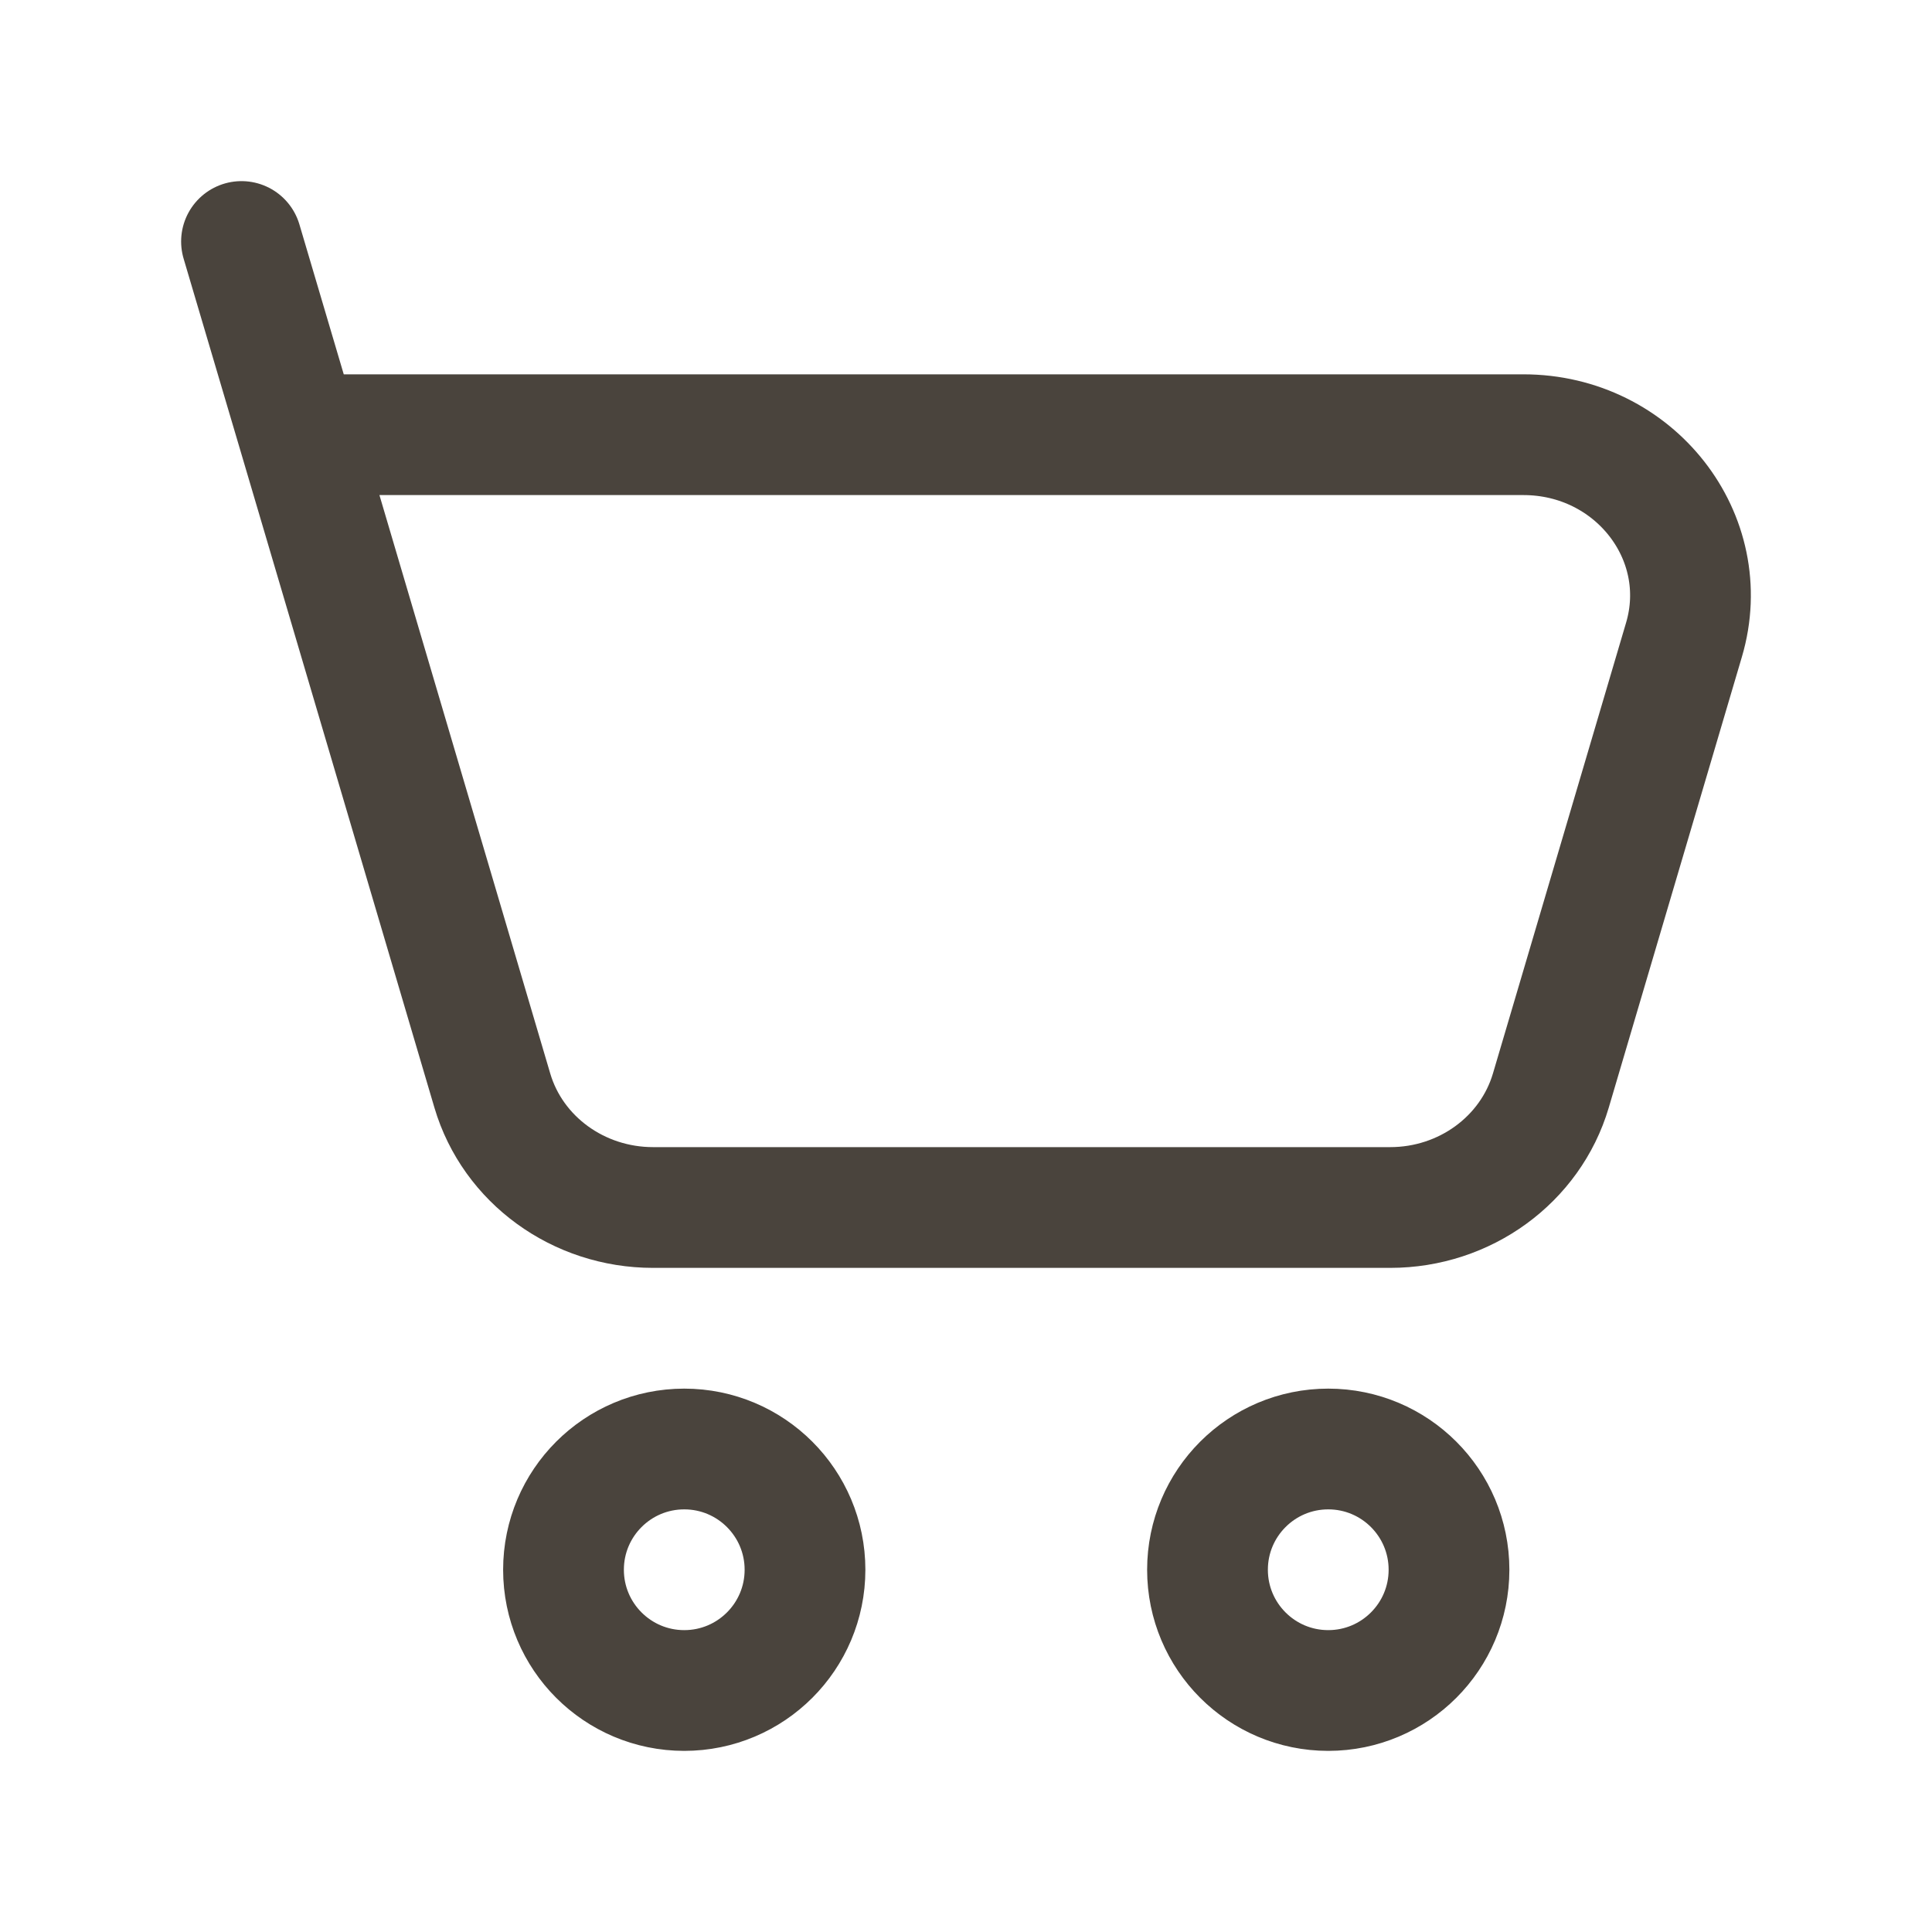
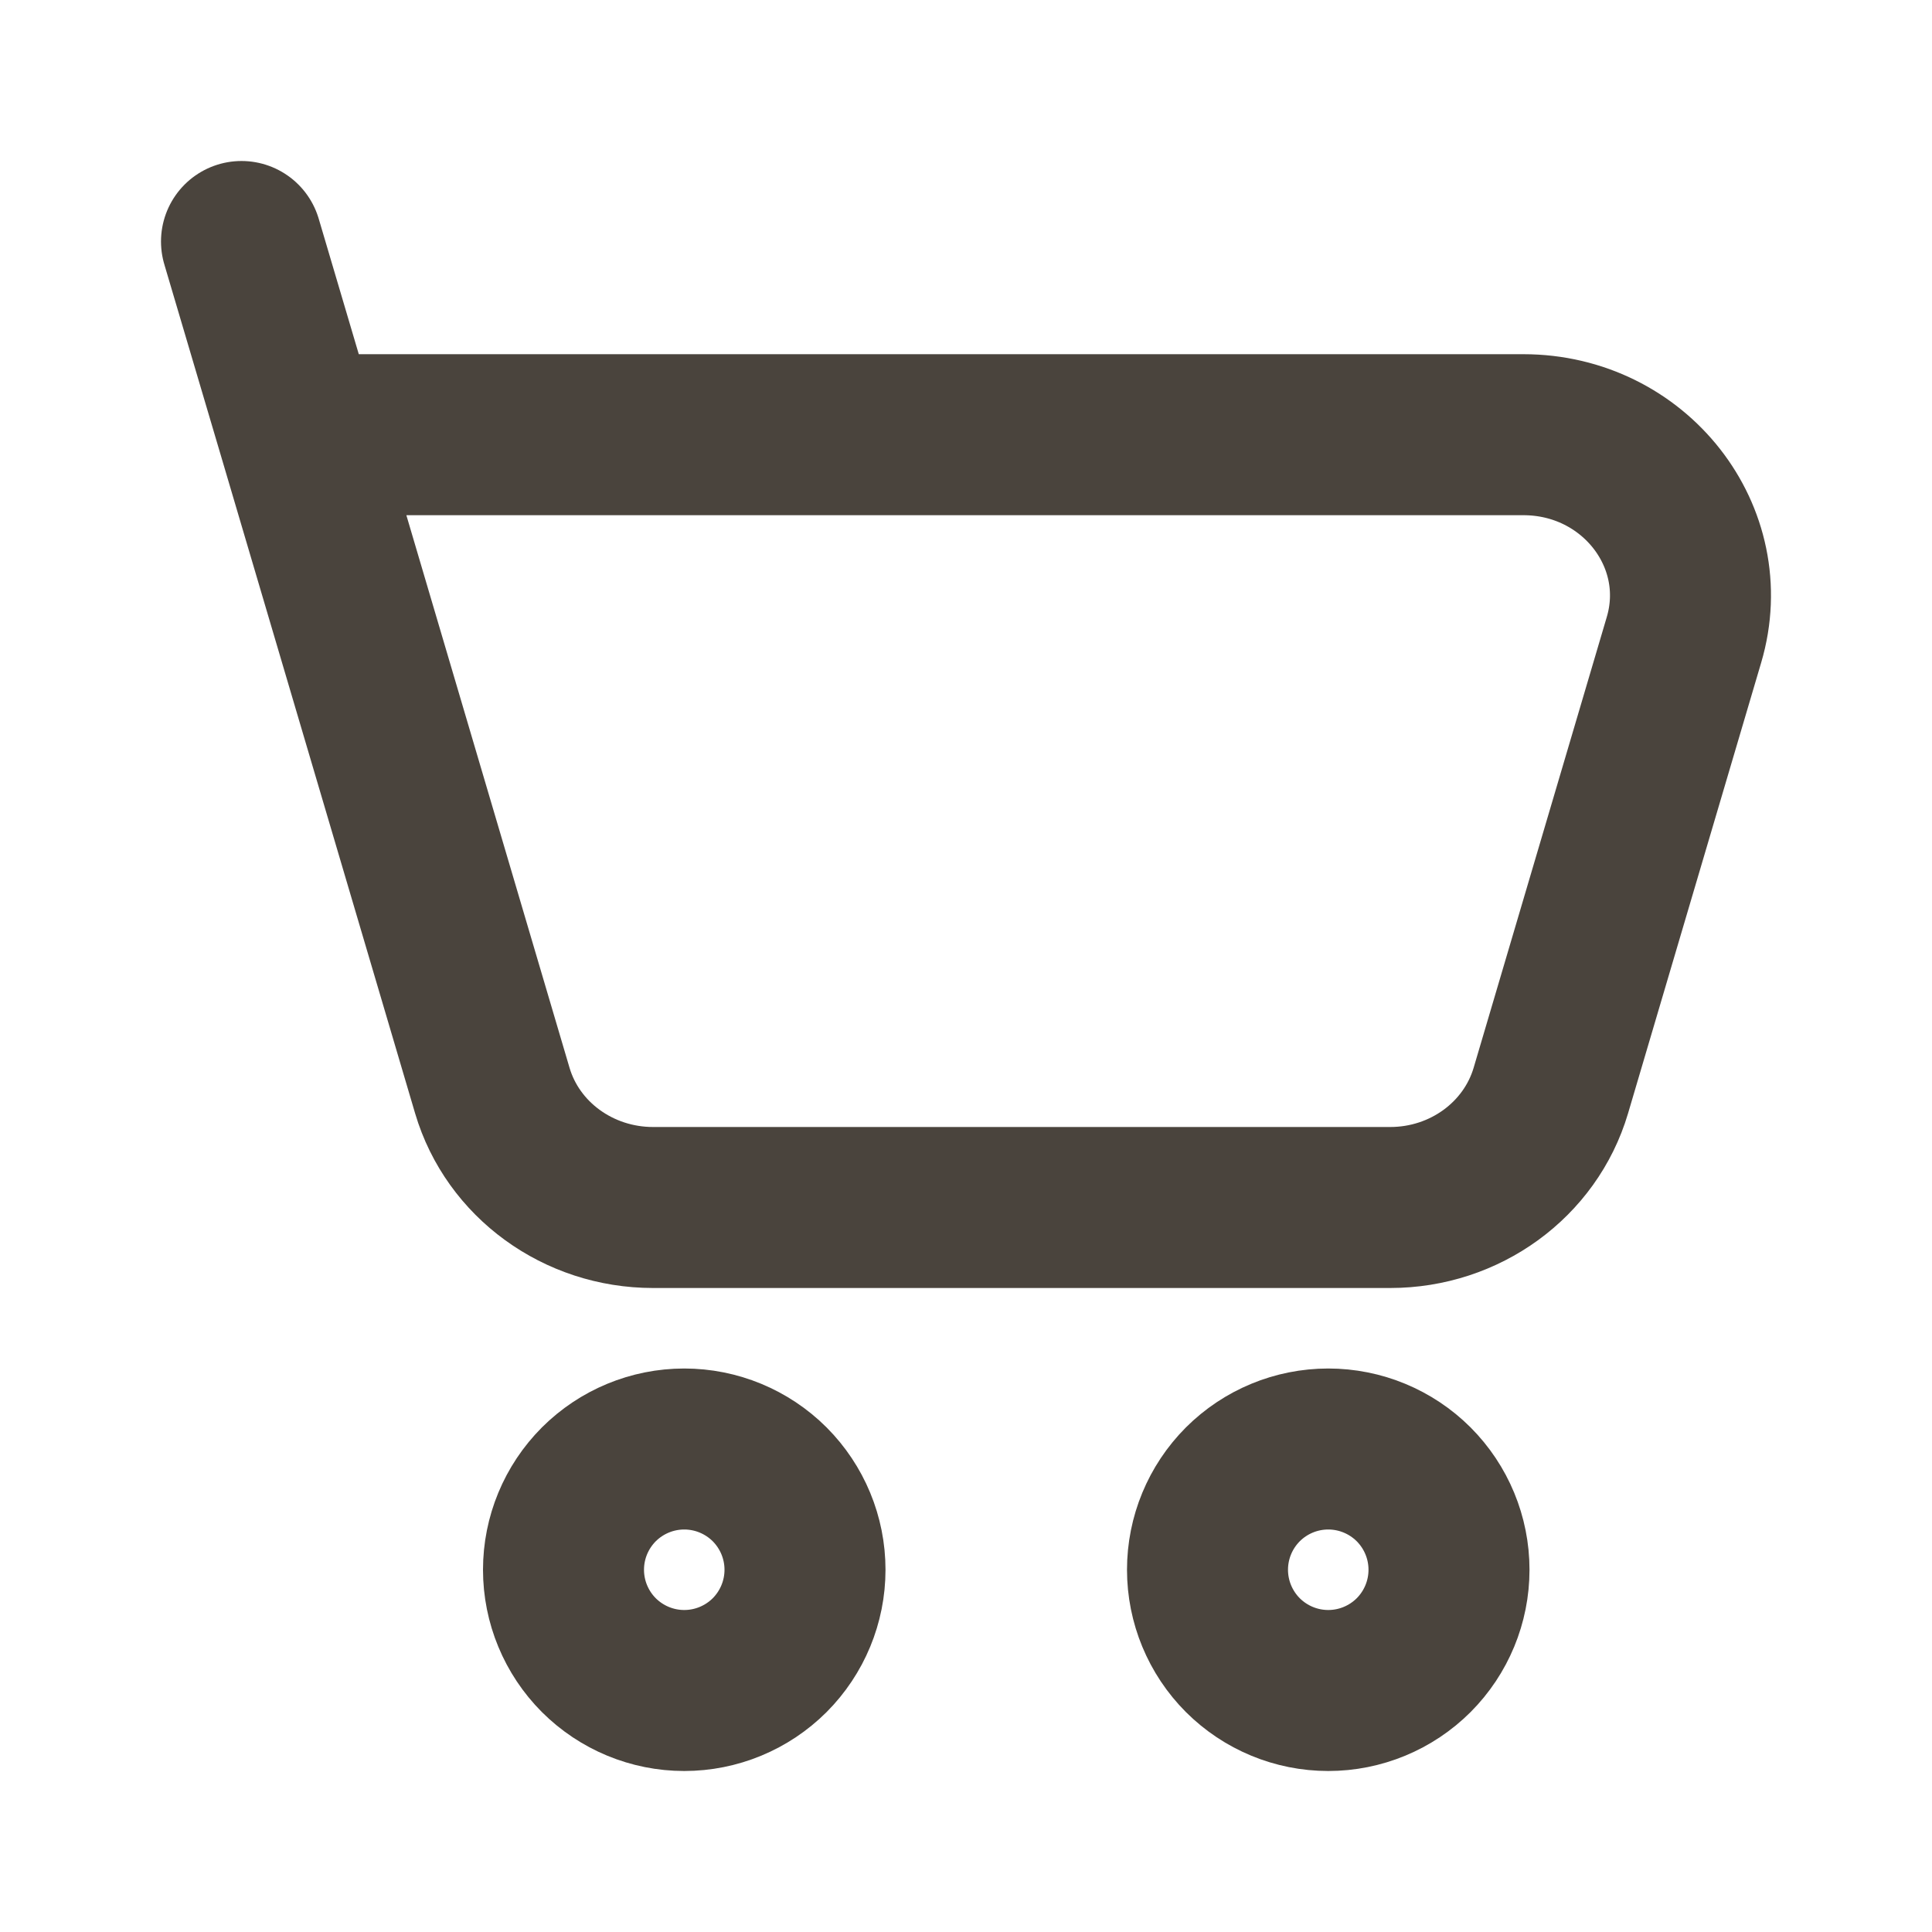
- <svg xmlns="http://www.w3.org/2000/svg" width="24" height="24" viewBox="0 0 24 24">
-   <path fill="none" stroke="#4A443D" stroke-linecap="round" stroke-linejoin="round" stroke-width="1.5" d="M16.5 21a1.5 1.5 0 1 0 0-3a1.5 1.5 0 0 0 0 3m-8 0a1.5 1.5 0 1 0 0-3a1.5 1.5 0 0 0 0 3M3.71 5.4h15.214c1.378 0 2.373 1.27 1.995 2.548l-1.654 5.6C19.01 14.408 18.196 15 17.27 15H8.112c-.927 0-1.742-.593-1.996-1.452zm0 0L3 3" />
+ <svg xmlns="http://www.w3.org/2000/svg" width="24" height="24" viewBox="0 0 24 24" fill="none">
+   <path d="M3.71 5.4H18.924C20.302 5.4 21.297 6.67 20.919 7.948L19.265 13.548C19.01 14.408 18.196 15 17.27 15H8.112C7.185 15 6.37 14.407 6.116 13.548L3.71 5.4ZM3.71 5.4L3 3M16.5 21C16.898 21 17.279 20.842 17.561 20.561C17.842 20.279 18 19.898 18 19.5C18 19.102 17.842 18.721 17.561 18.439C17.279 18.158 16.898 18 16.5 18C16.102 18 15.721 18.158 15.439 18.439C15.158 18.721 15 19.102 15 19.5C15 19.898 15.158 20.279 15.439 20.561C15.721 20.842 16.102 21 16.5 21ZM8.5 21C8.898 21 9.279 20.842 9.561 20.561C9.842 20.279 10 19.898 10 19.5C10 19.102 9.842 18.721 9.561 18.439C9.279 18.158 8.898 18 8.5 18C8.102 18 7.721 18.158 7.439 18.439C7.158 18.721 7 19.102 7 19.5C7 19.898 7.158 20.279 7.439 20.561C7.721 20.842 8.102 21 8.5 21Z" stroke="#4A443D" stroke-width="2" stroke-linecap="round" stroke-linejoin="round" />
</svg>
